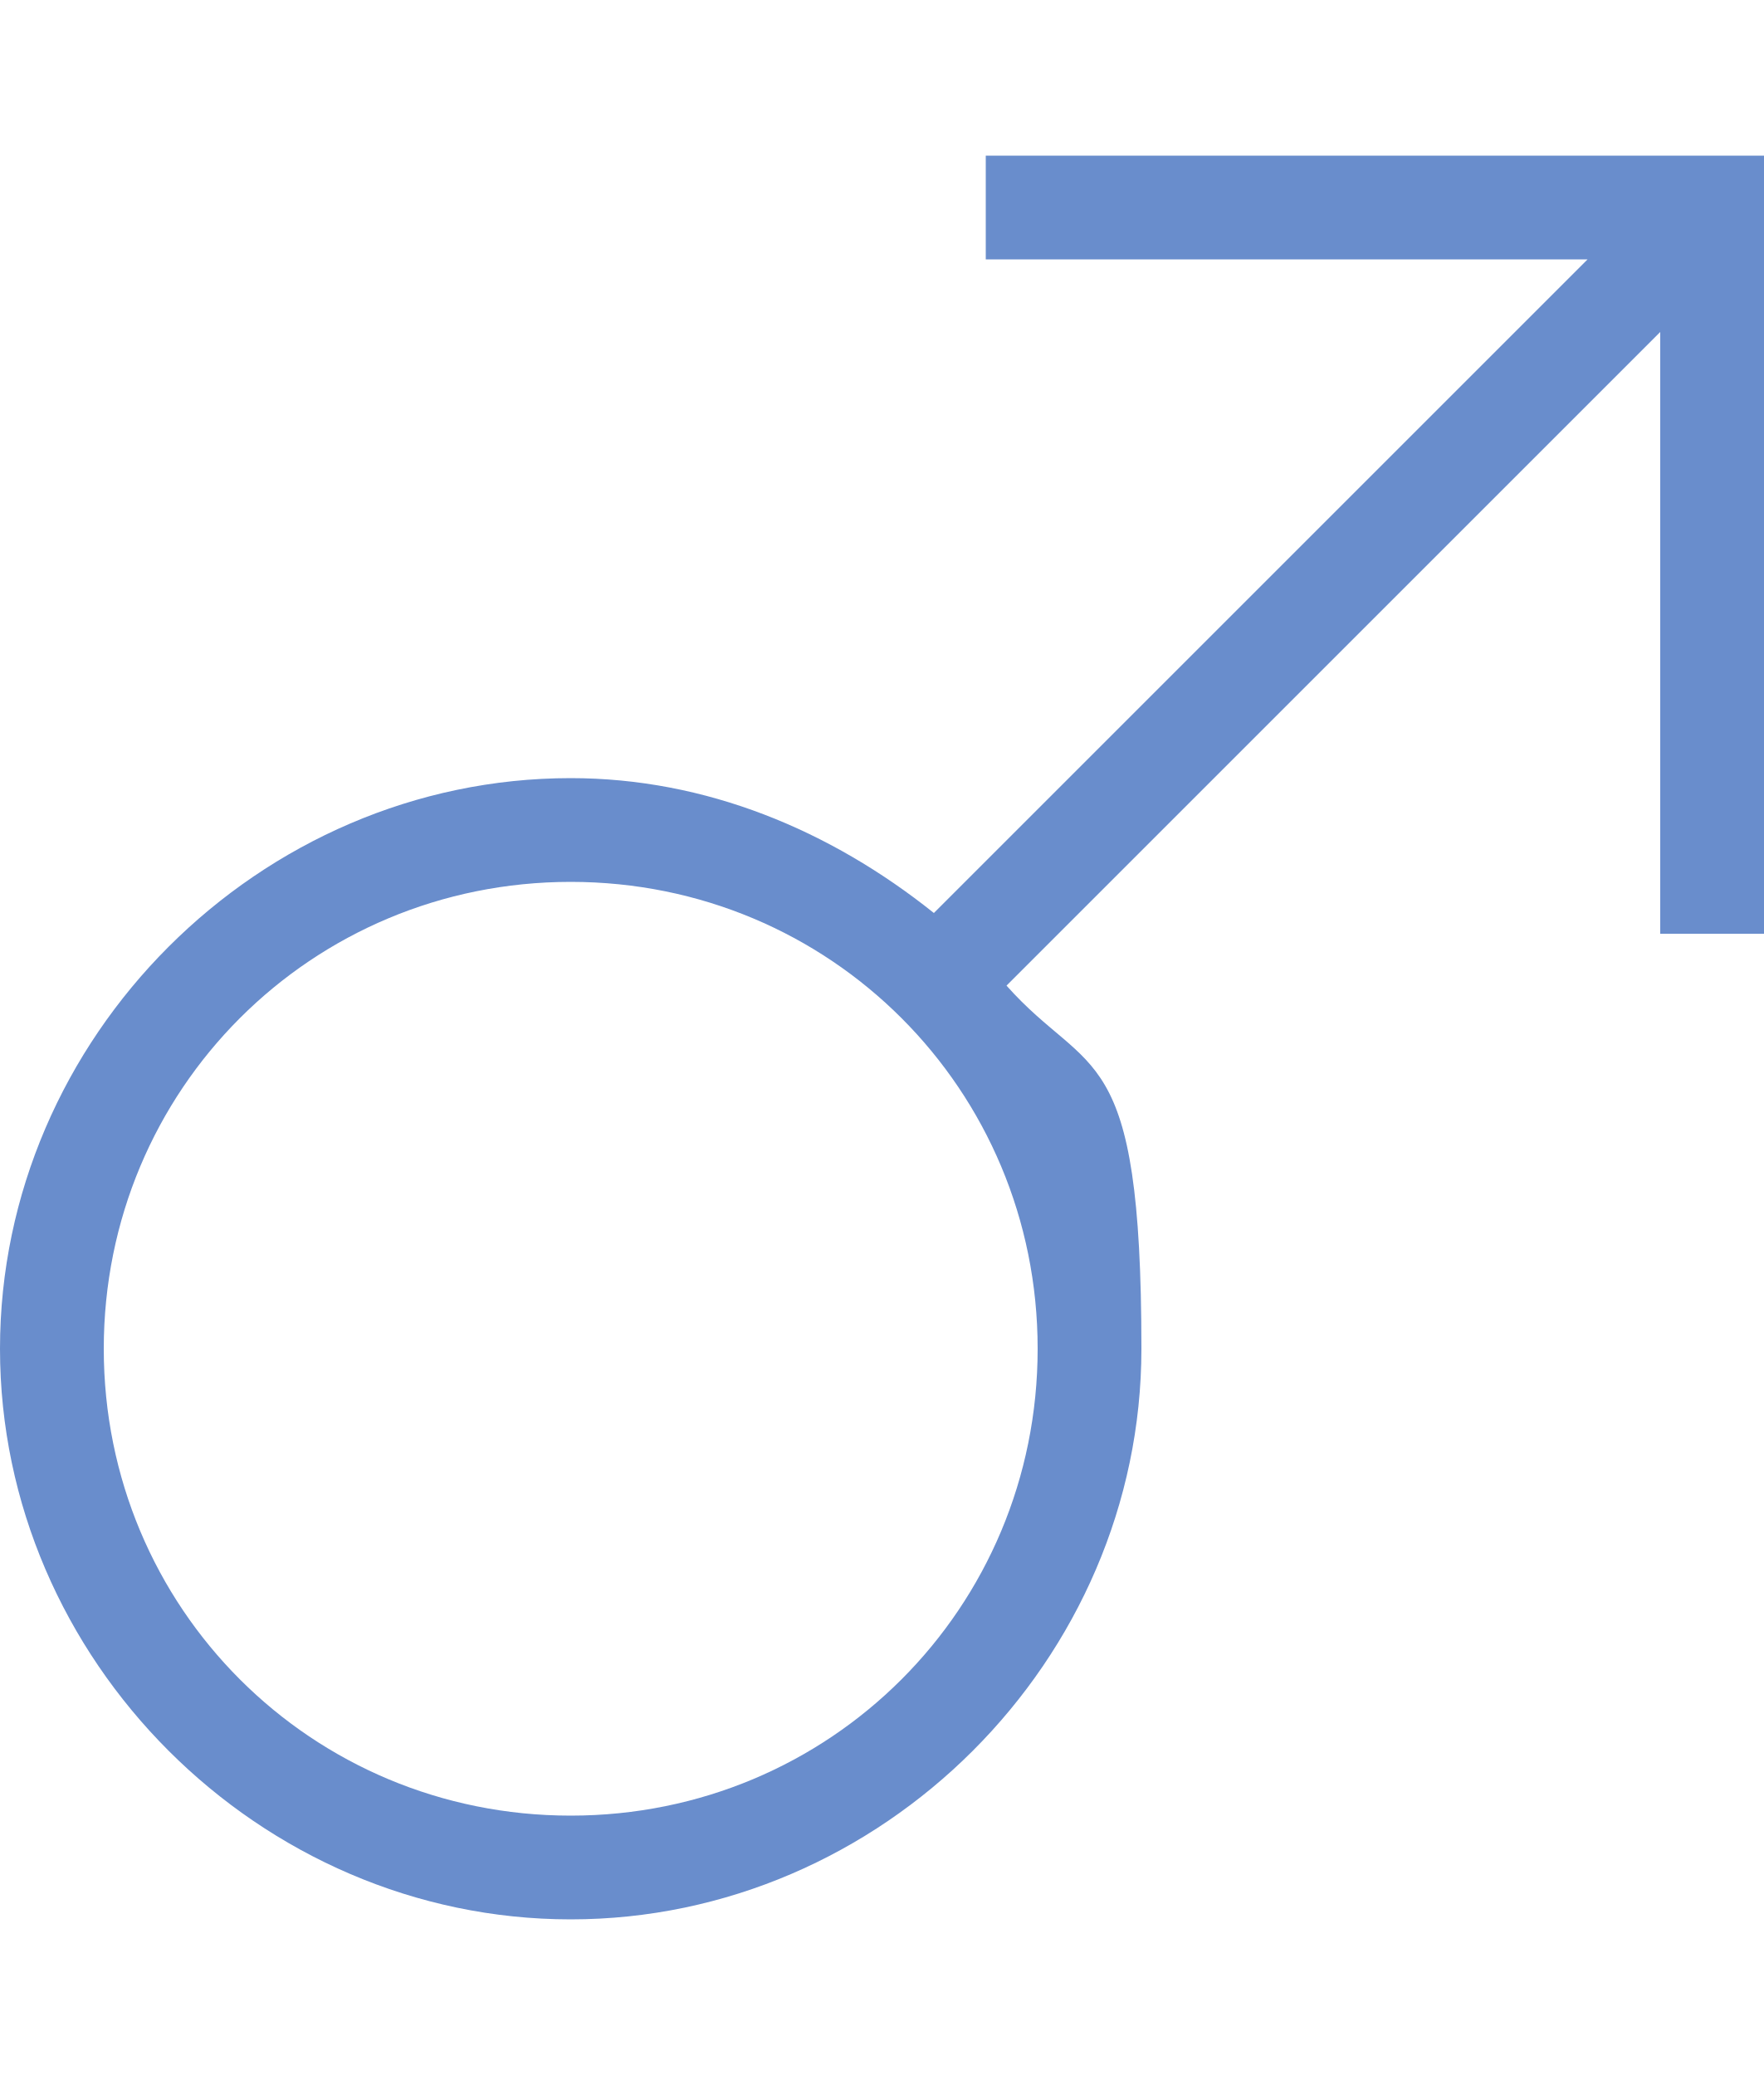
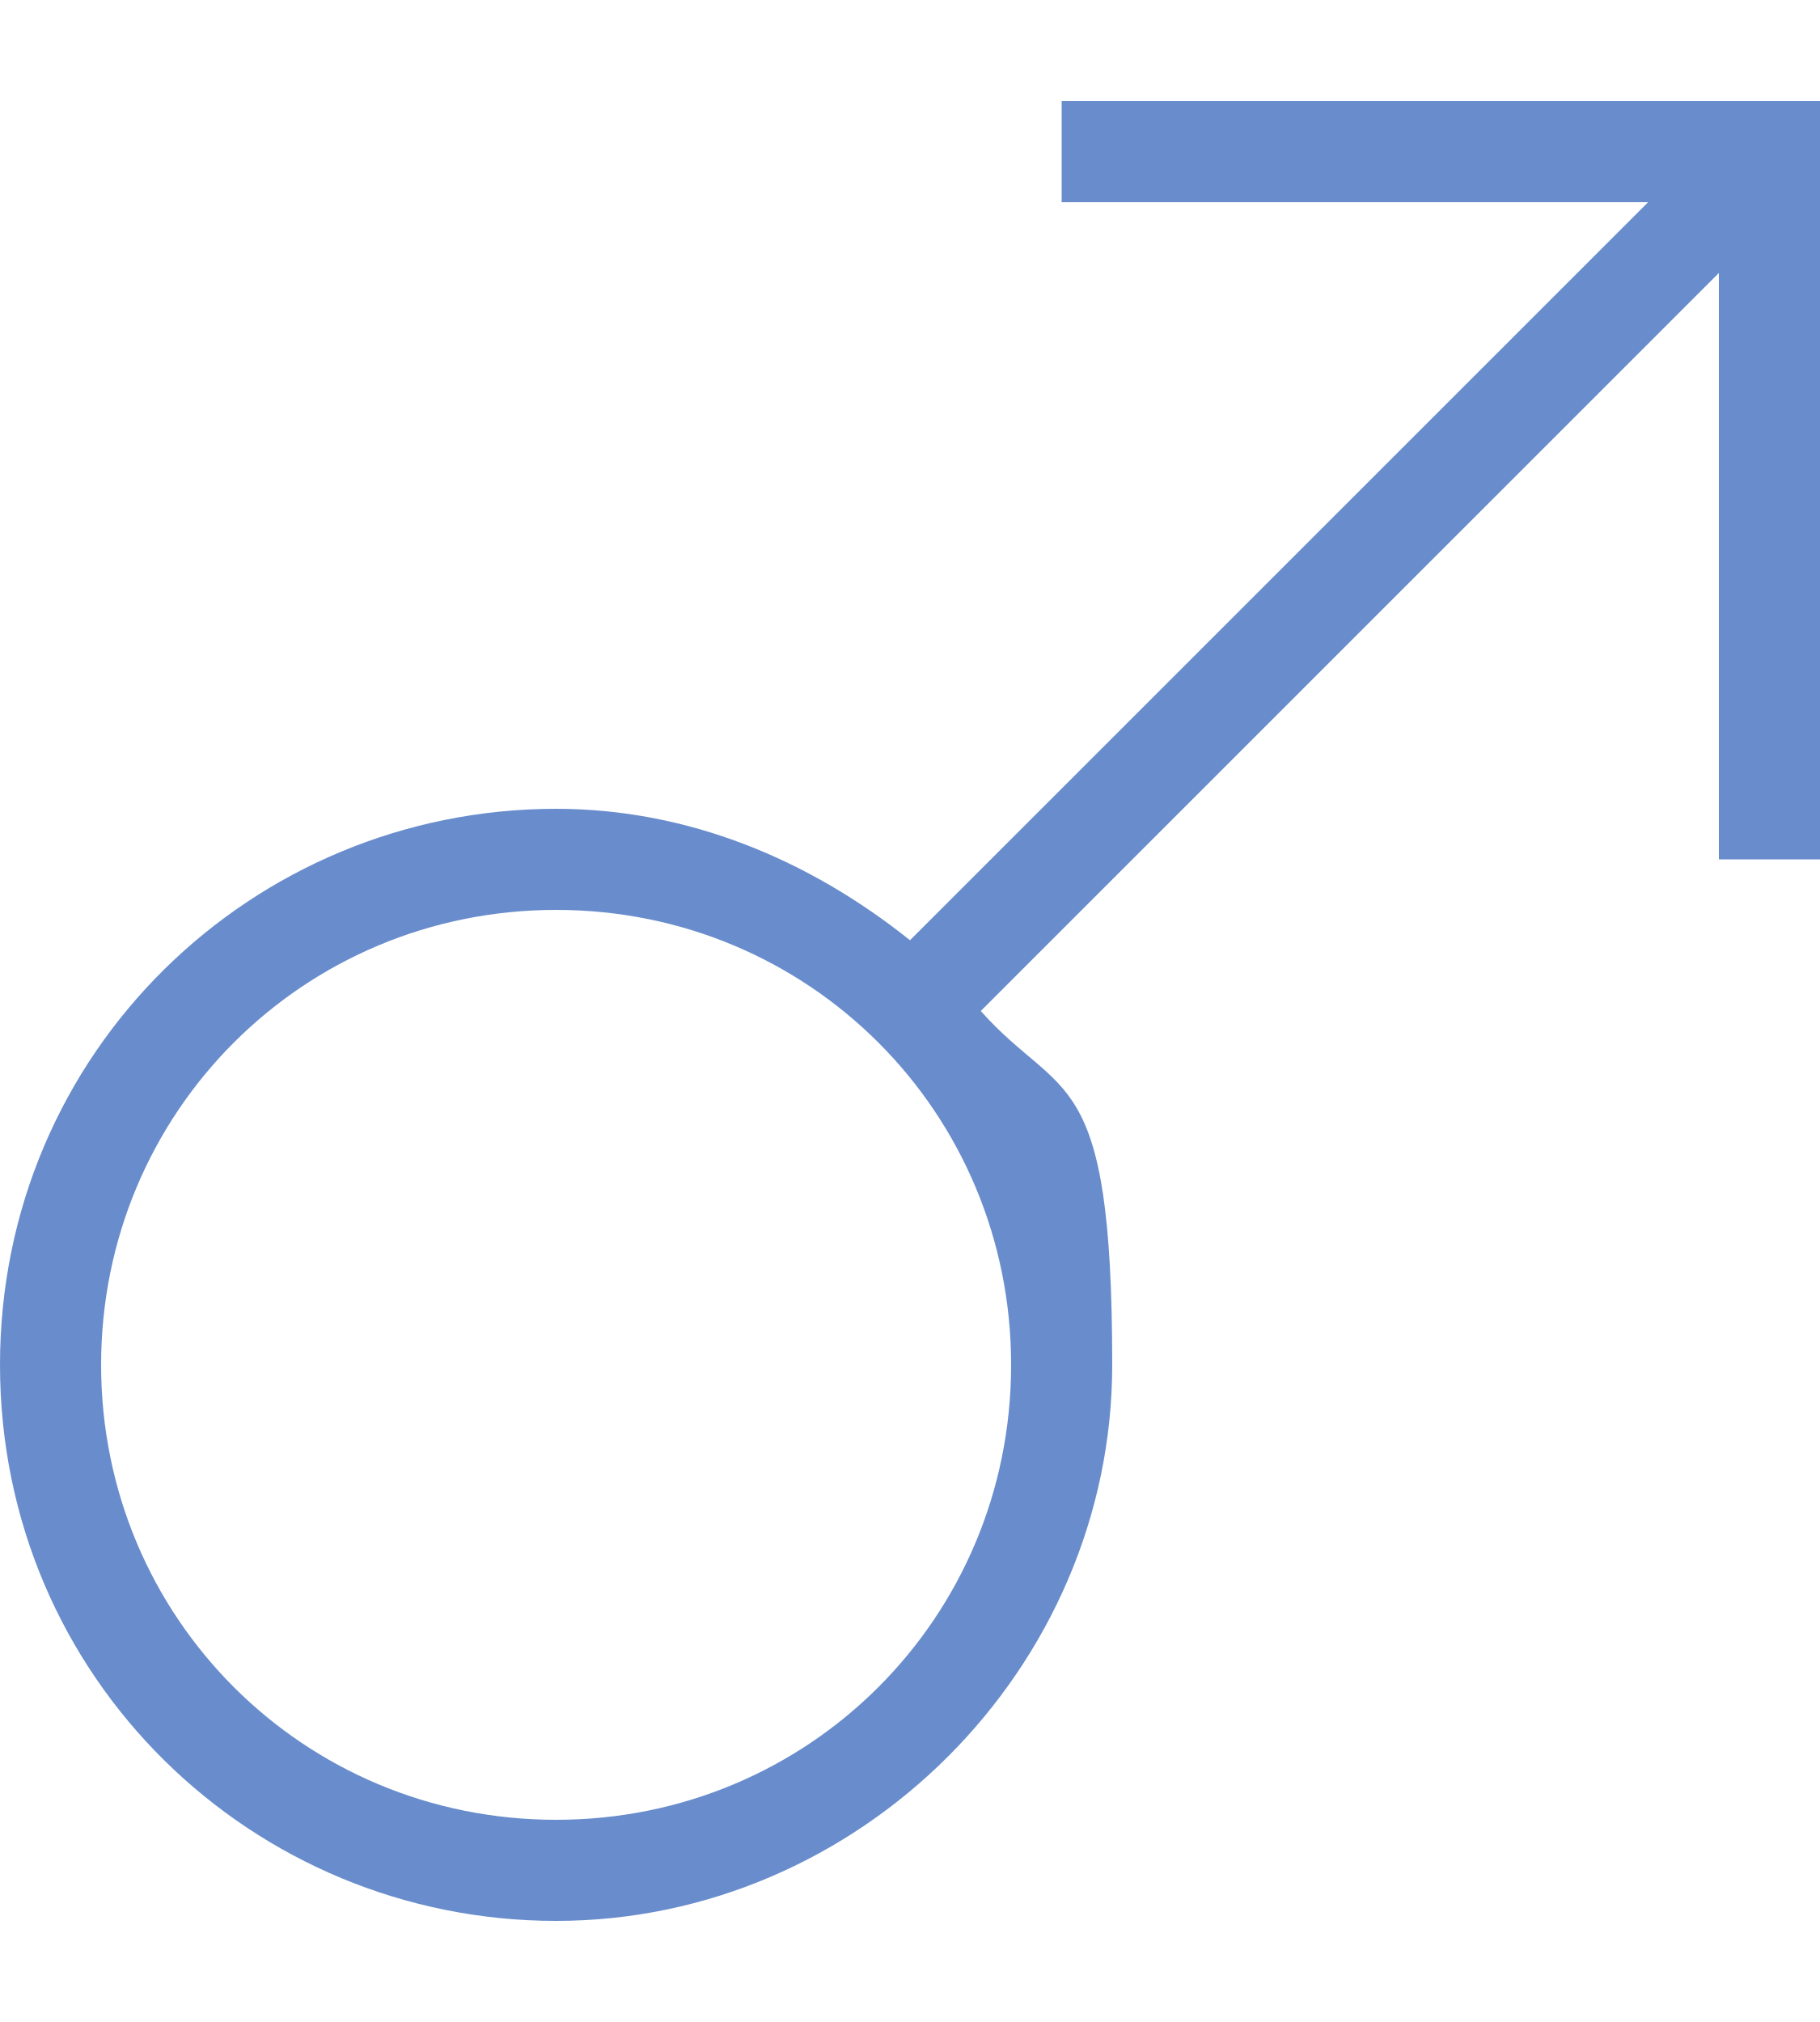
- <svg xmlns="http://www.w3.org/2000/svg" id="_レイヤー_2" version="1.1" viewBox="0 0 17 20">
+ <svg xmlns="http://www.w3.org/2000/svg" id="_レイヤー_2" version="1.1" viewBox="0 0 18 20">
  <defs>
    <style>
      .st0 {
        fill: #698dcc;
      }
    </style>
  </defs>
  <g id="_性別アイコン">
-     <path class="st0" d="M9.5,1.5v1h5.8l-6.3,6.3c-1-.8-2.2-1.3-3.5-1.3C2.5,7.5,0,10,0,13s2.5,5.5,5.5,5.5,5.5-2.5,5.5-5.5-.5-2.6-1.3-3.5l6.3-6.3v5.8h1V1.5h-7.5ZM5.5,17.5c-2.5,0-4.5-2-4.5-4.5s2-4.5,4.5-4.5,4.5,2,4.5,4.5-2,4.5-4.5,4.5ZM16,2.5h0s0,0,0,0Z" />
+     <path class="st0" d="M10.5,1v1h5.8l-7.3,7.3c-1-.8-2.2-1.3-3.5-1.3C2.5,8,0,10.4,0,13.5s2.5,5.5,5.5,5.5,5.5-2.5,5.5-5.5-.5-2.6-1.3-3.5l7.3-7.3v5.8h1V1h-7.5ZM5.5,18c-2.5,0-4.5-2-4.5-4.5s2-4.5,4.5-4.5,4.5,2,4.5,4.5-2,4.5-4.5,4.5Z" />
  </g>
</svg>
